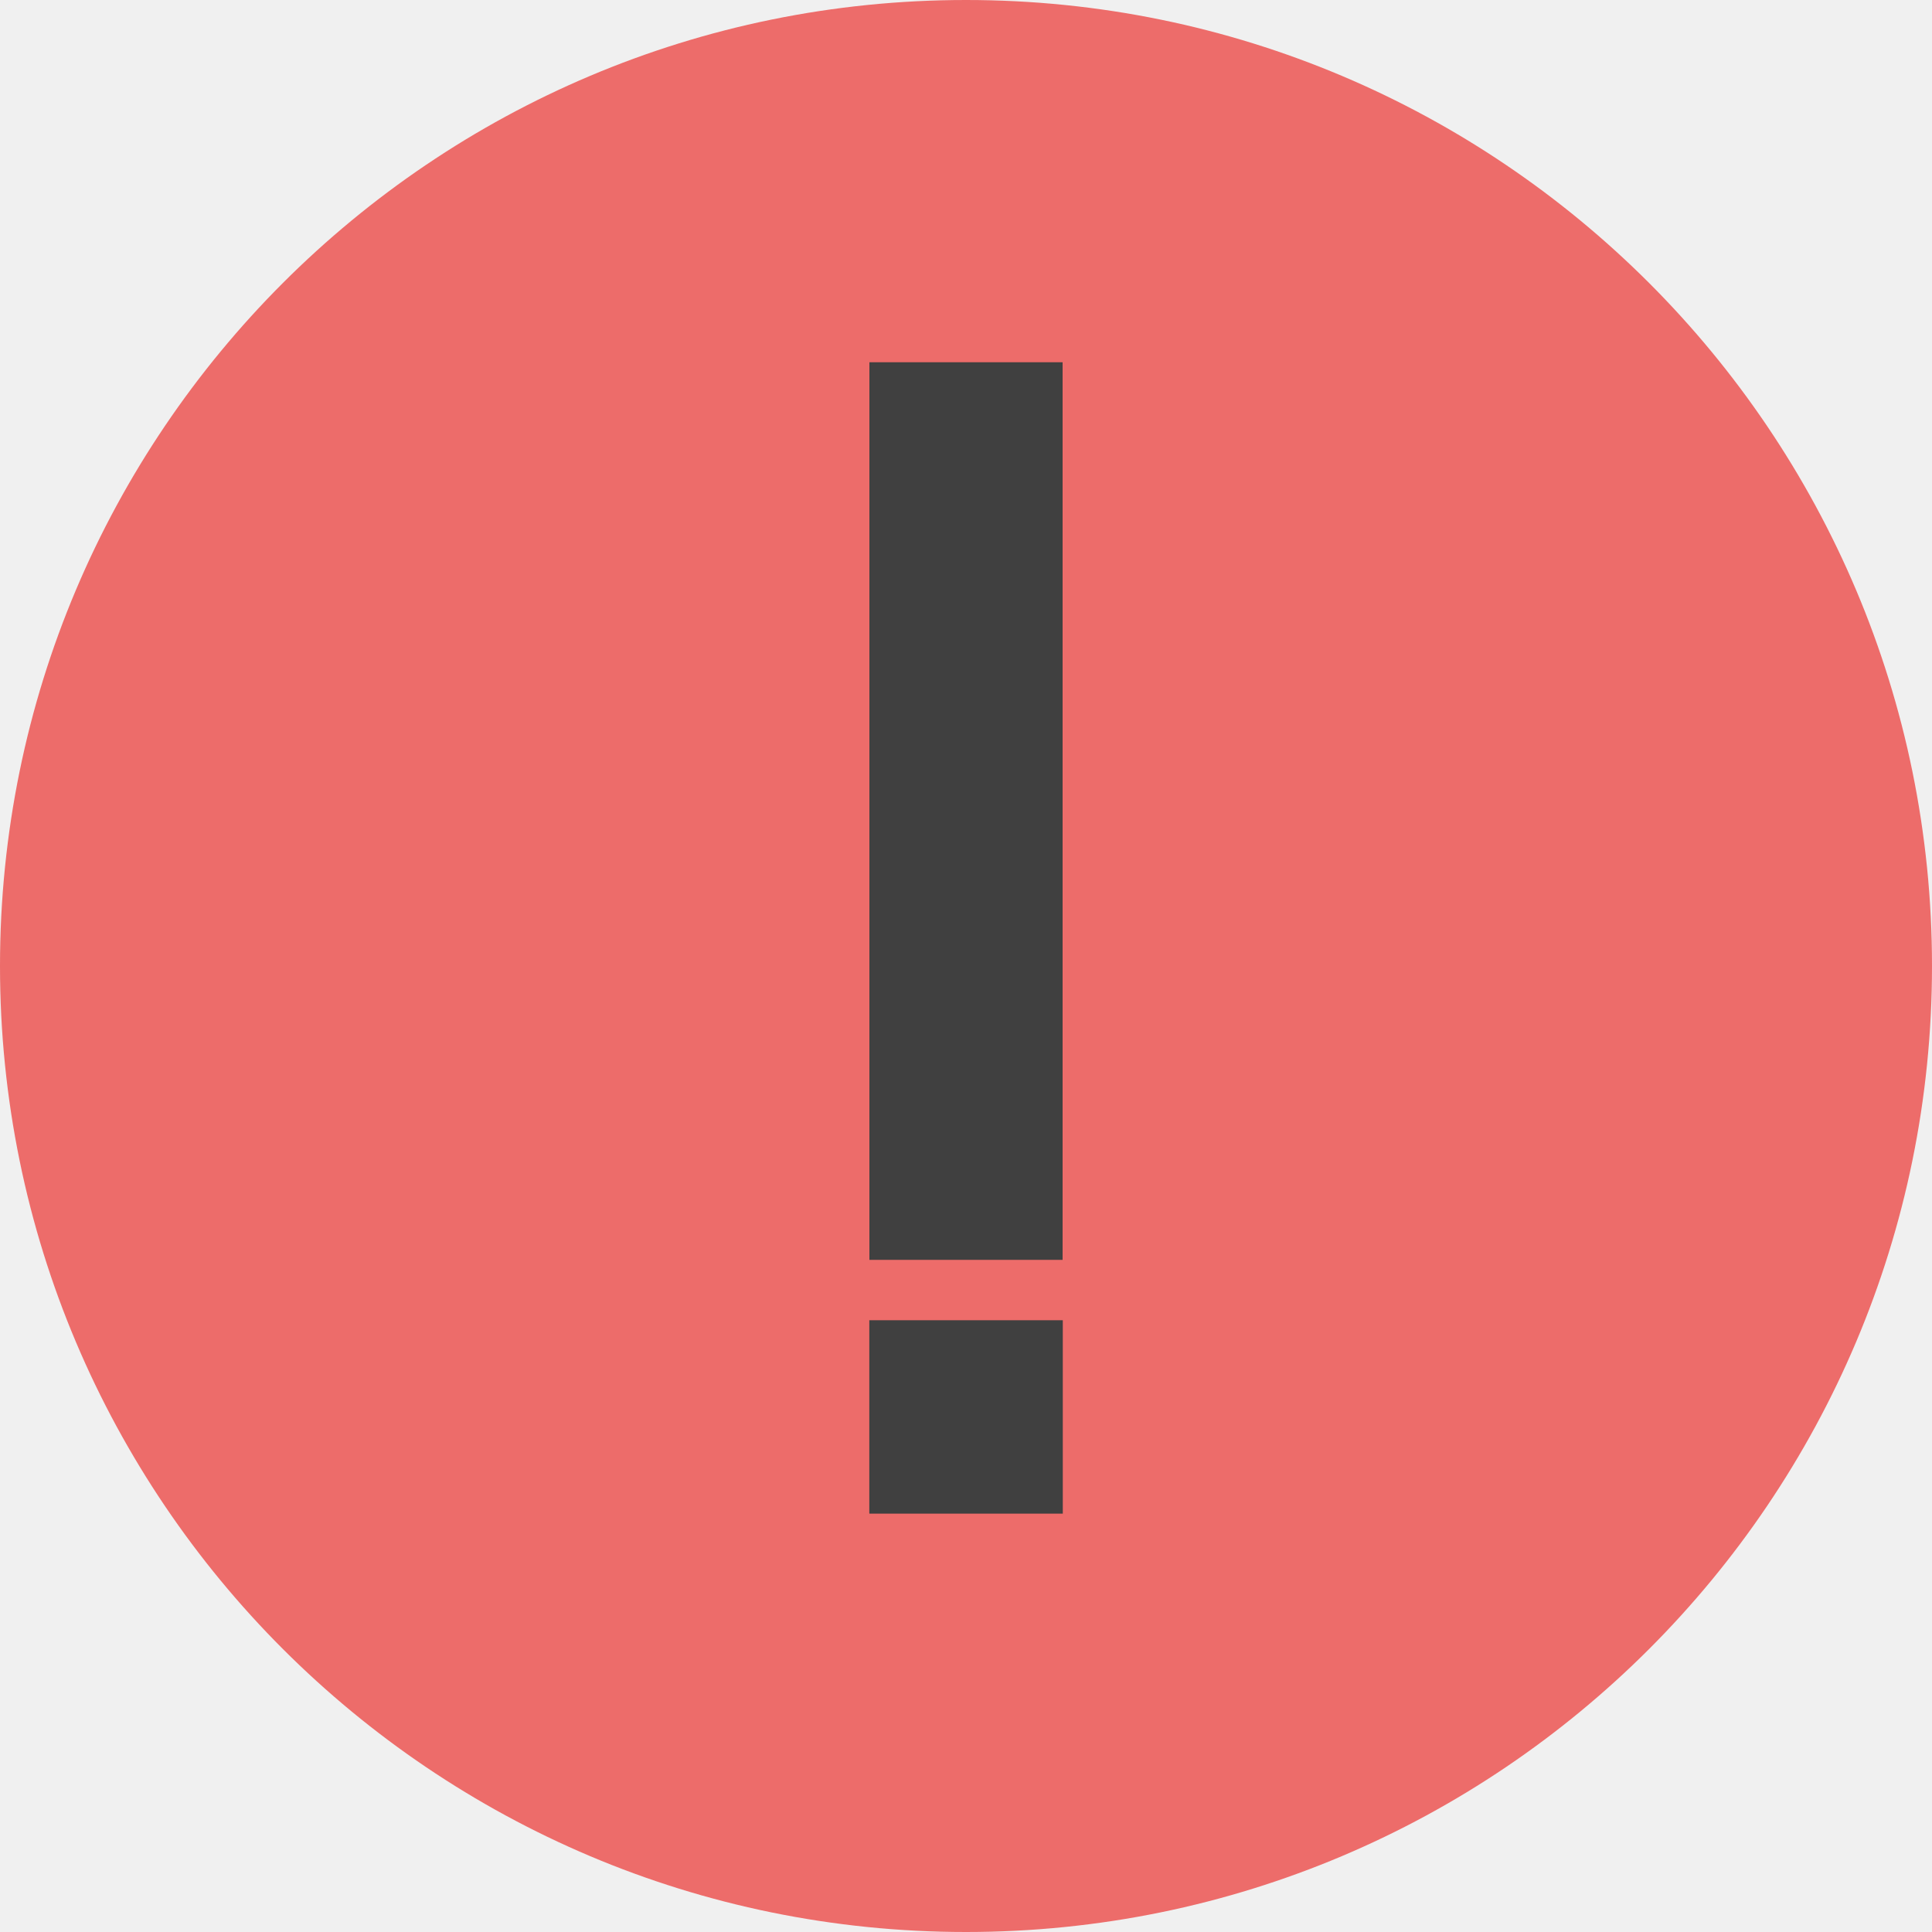
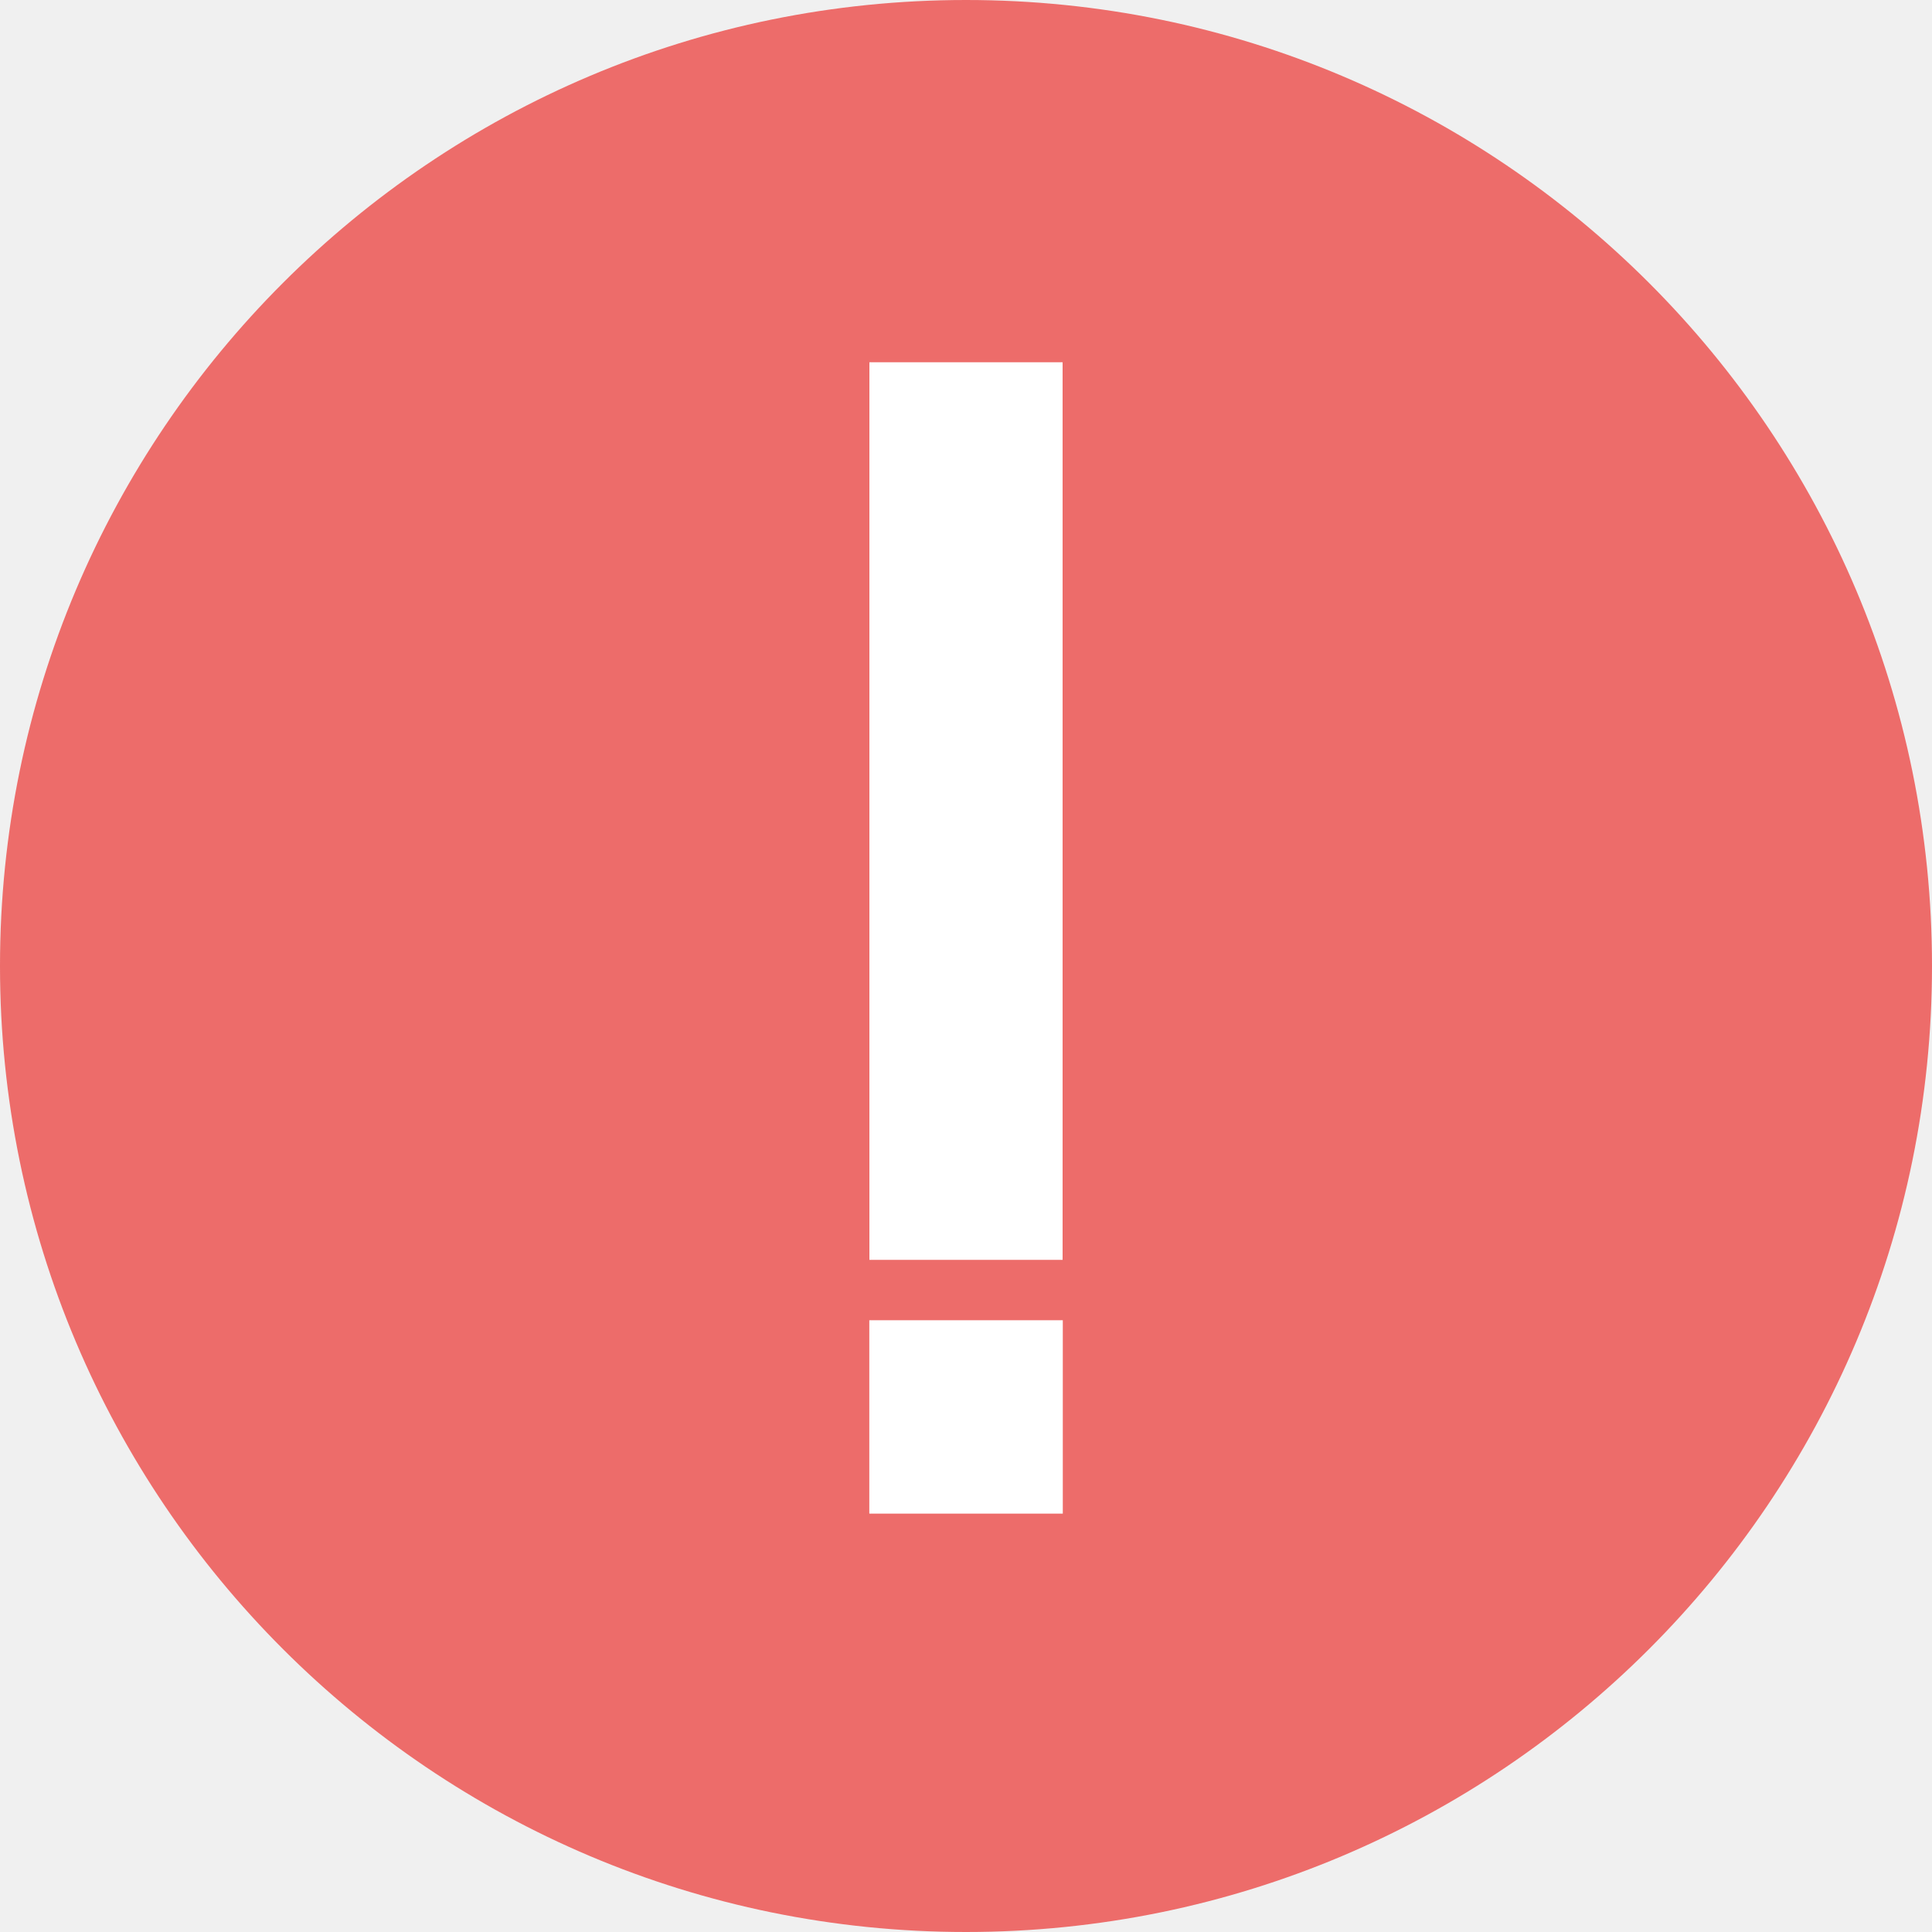
<svg xmlns="http://www.w3.org/2000/svg" width="20" height="20" viewBox="0 0 20 20" fill="none">
  <circle cx="10" cy="10" r="10" fill="#ED6C6A" />
-   <path d="M10 4.75V12.042M10 14.667H10.002V14.669H10V14.667Z" stroke="#404040" stroke-width="2" stroke-linecap="square" />
+   <path d="M10 4.75V12.042M10 14.667H10.002V14.669H10V14.667Z" stroke="white" stroke-width="2" stroke-linecap="square" />
</svg>
